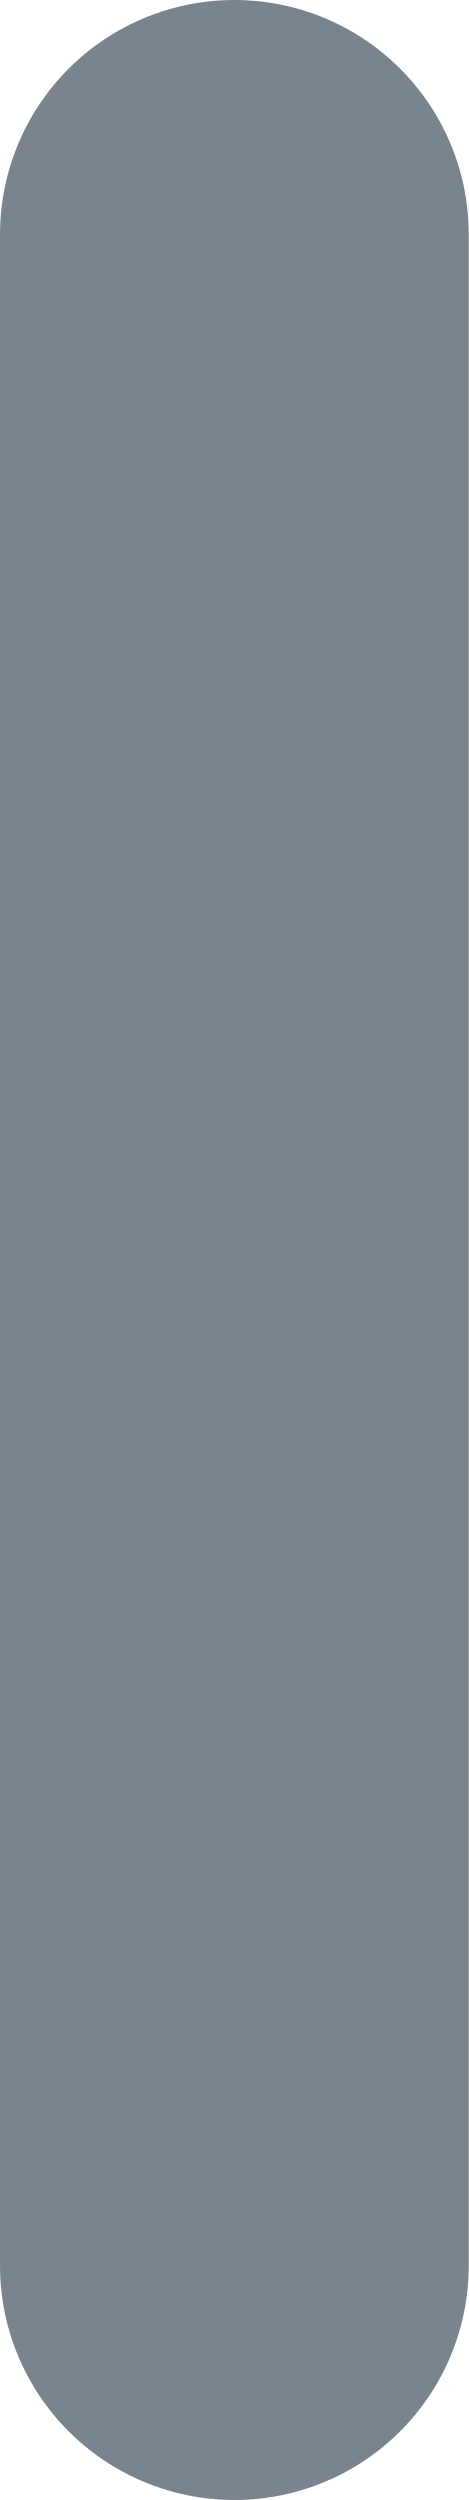
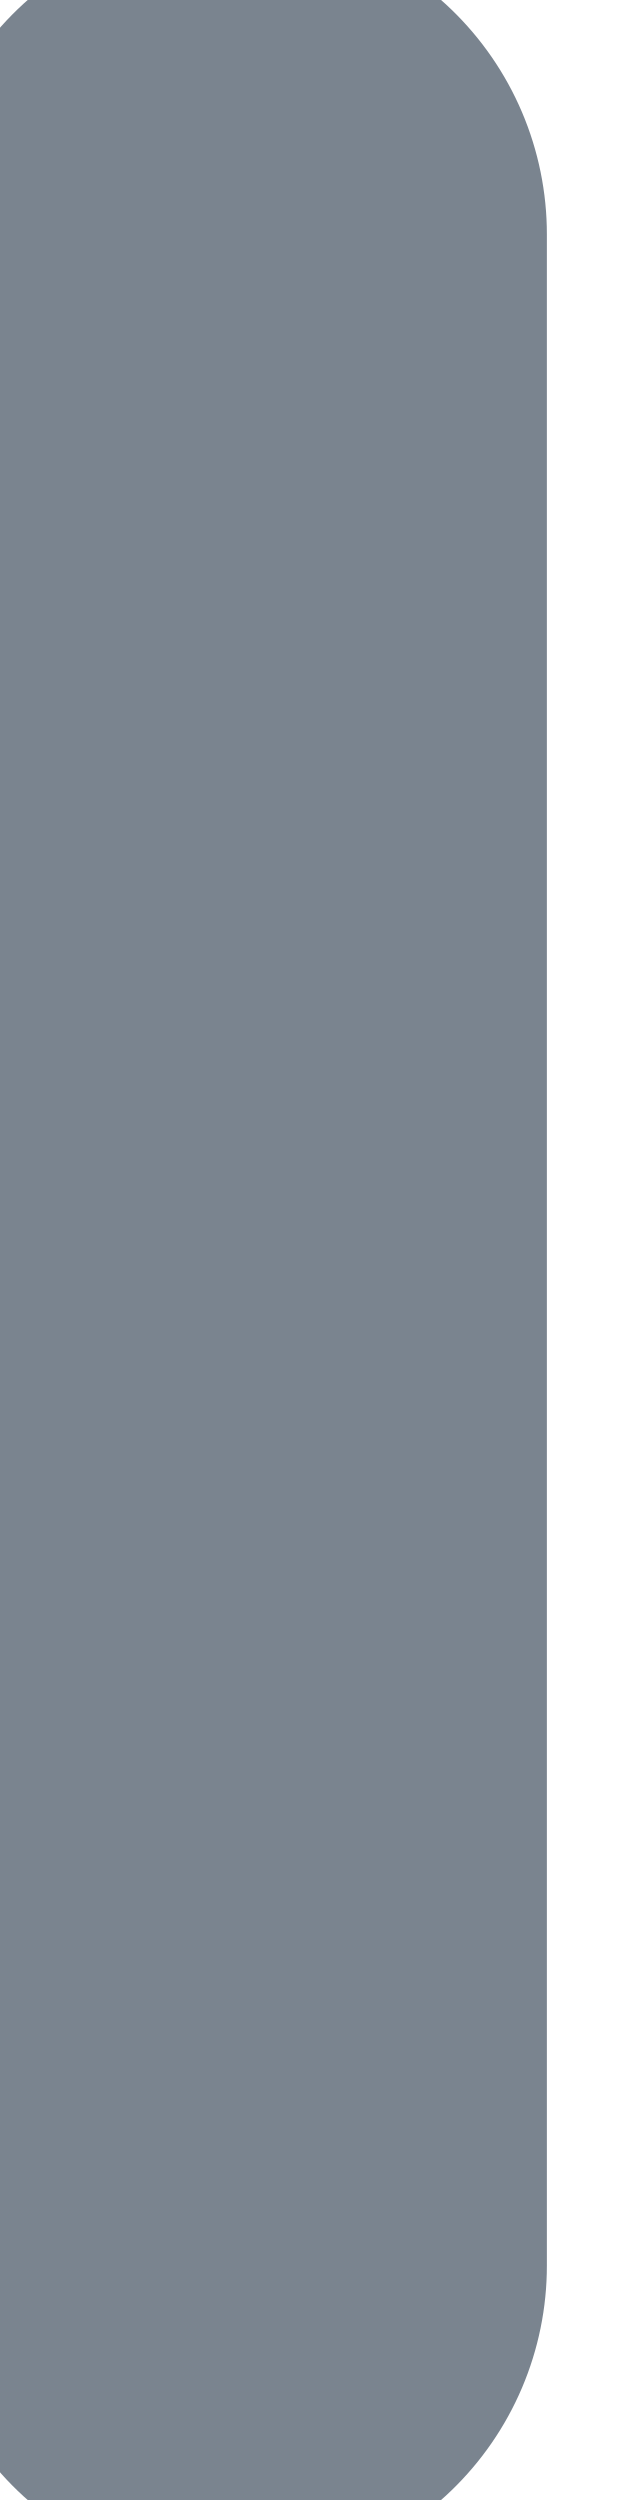
- <svg xmlns="http://www.w3.org/2000/svg" width="3px" height="16px" viewBox="0 0 3 16" version="1.1">
+ <svg xmlns="http://www.w3.org/2000/svg" width="4px" height="16px" viewBox="0 0 4 16" version="1.1">
  <g id="MVP" stroke="none" stroke-width="1" fill="none" fill-rule="evenodd" stroke-linecap="round">
-     <g id="project-view/project-1" transform="translate(0, -366)" stroke="#7A848F" stroke-width="3">
+     <g id="project-view/project-1" transform="translate(0, -366)" stroke="#7A848F" stroke-width="4">
      <g id="sidebar" transform="translate(0, 56)">
        <g id="Menu">
          <g transform="translate(0, 102)">
            <g id="Group" transform="translate(0, 208)">
              <path d="M1.5,1.5 L1.5,14.5" id="Indicator" />
            </g>
          </g>
        </g>
      </g>
    </g>
  </g>
</svg>
